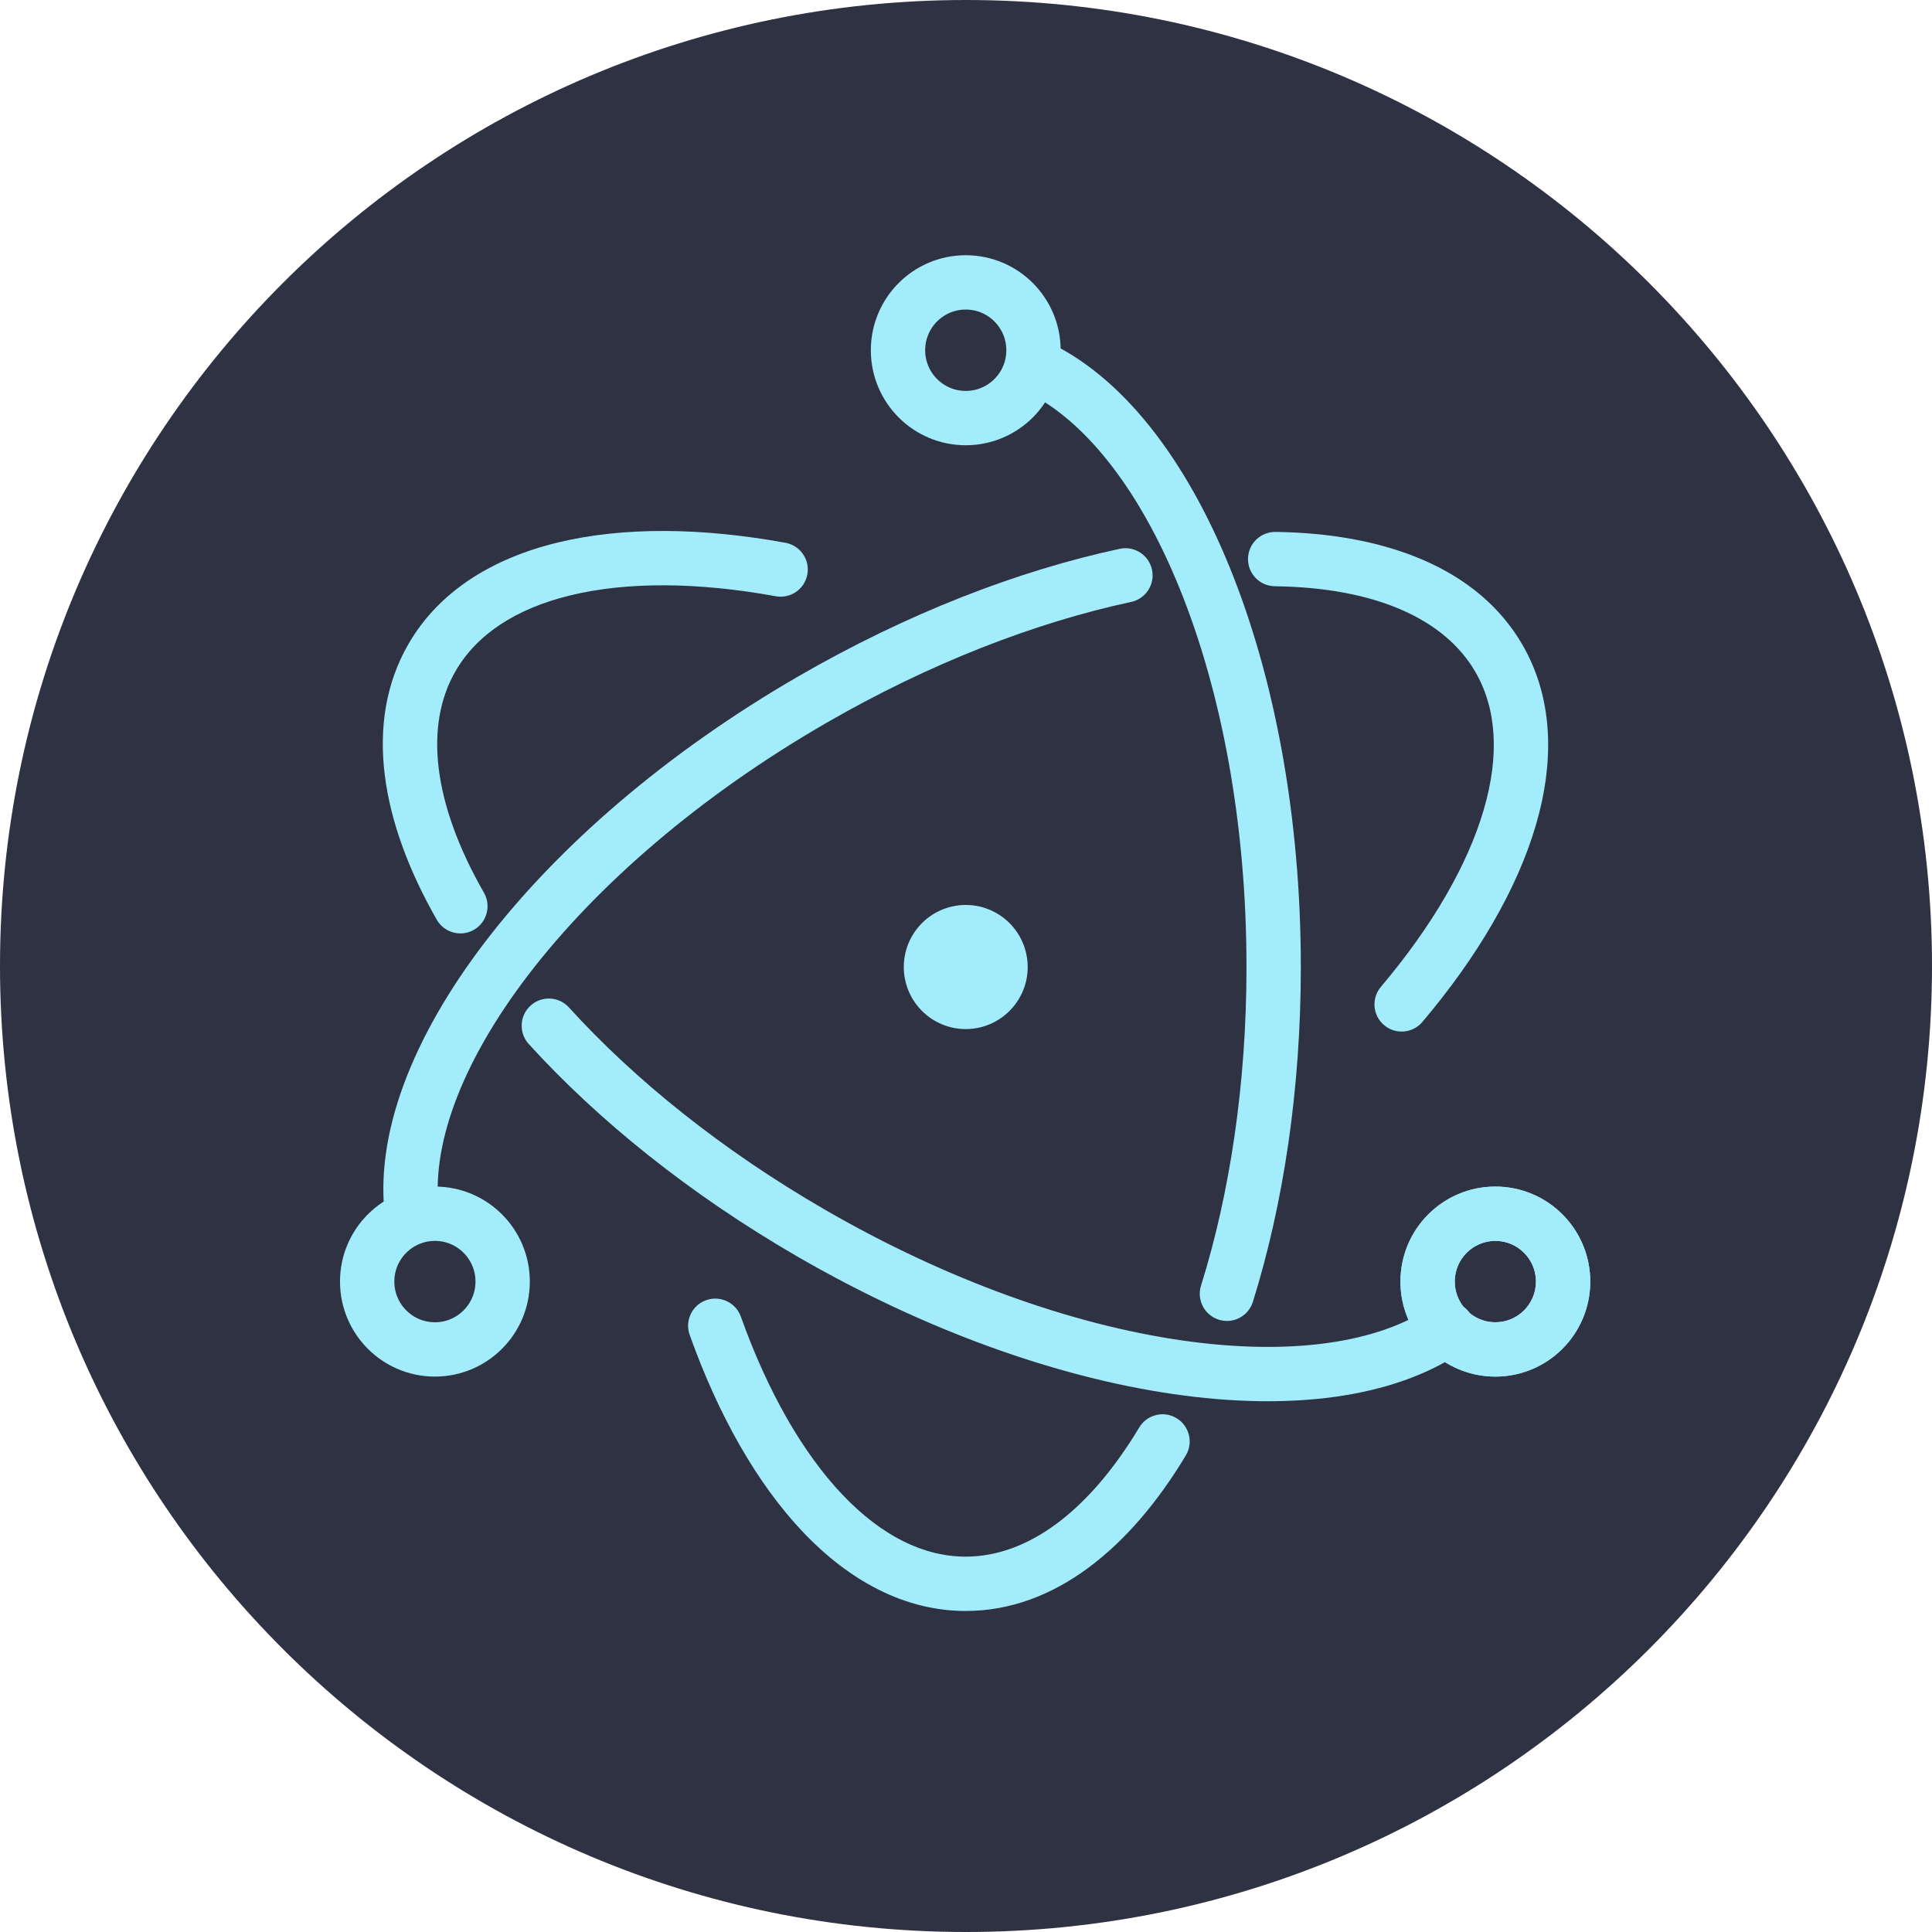
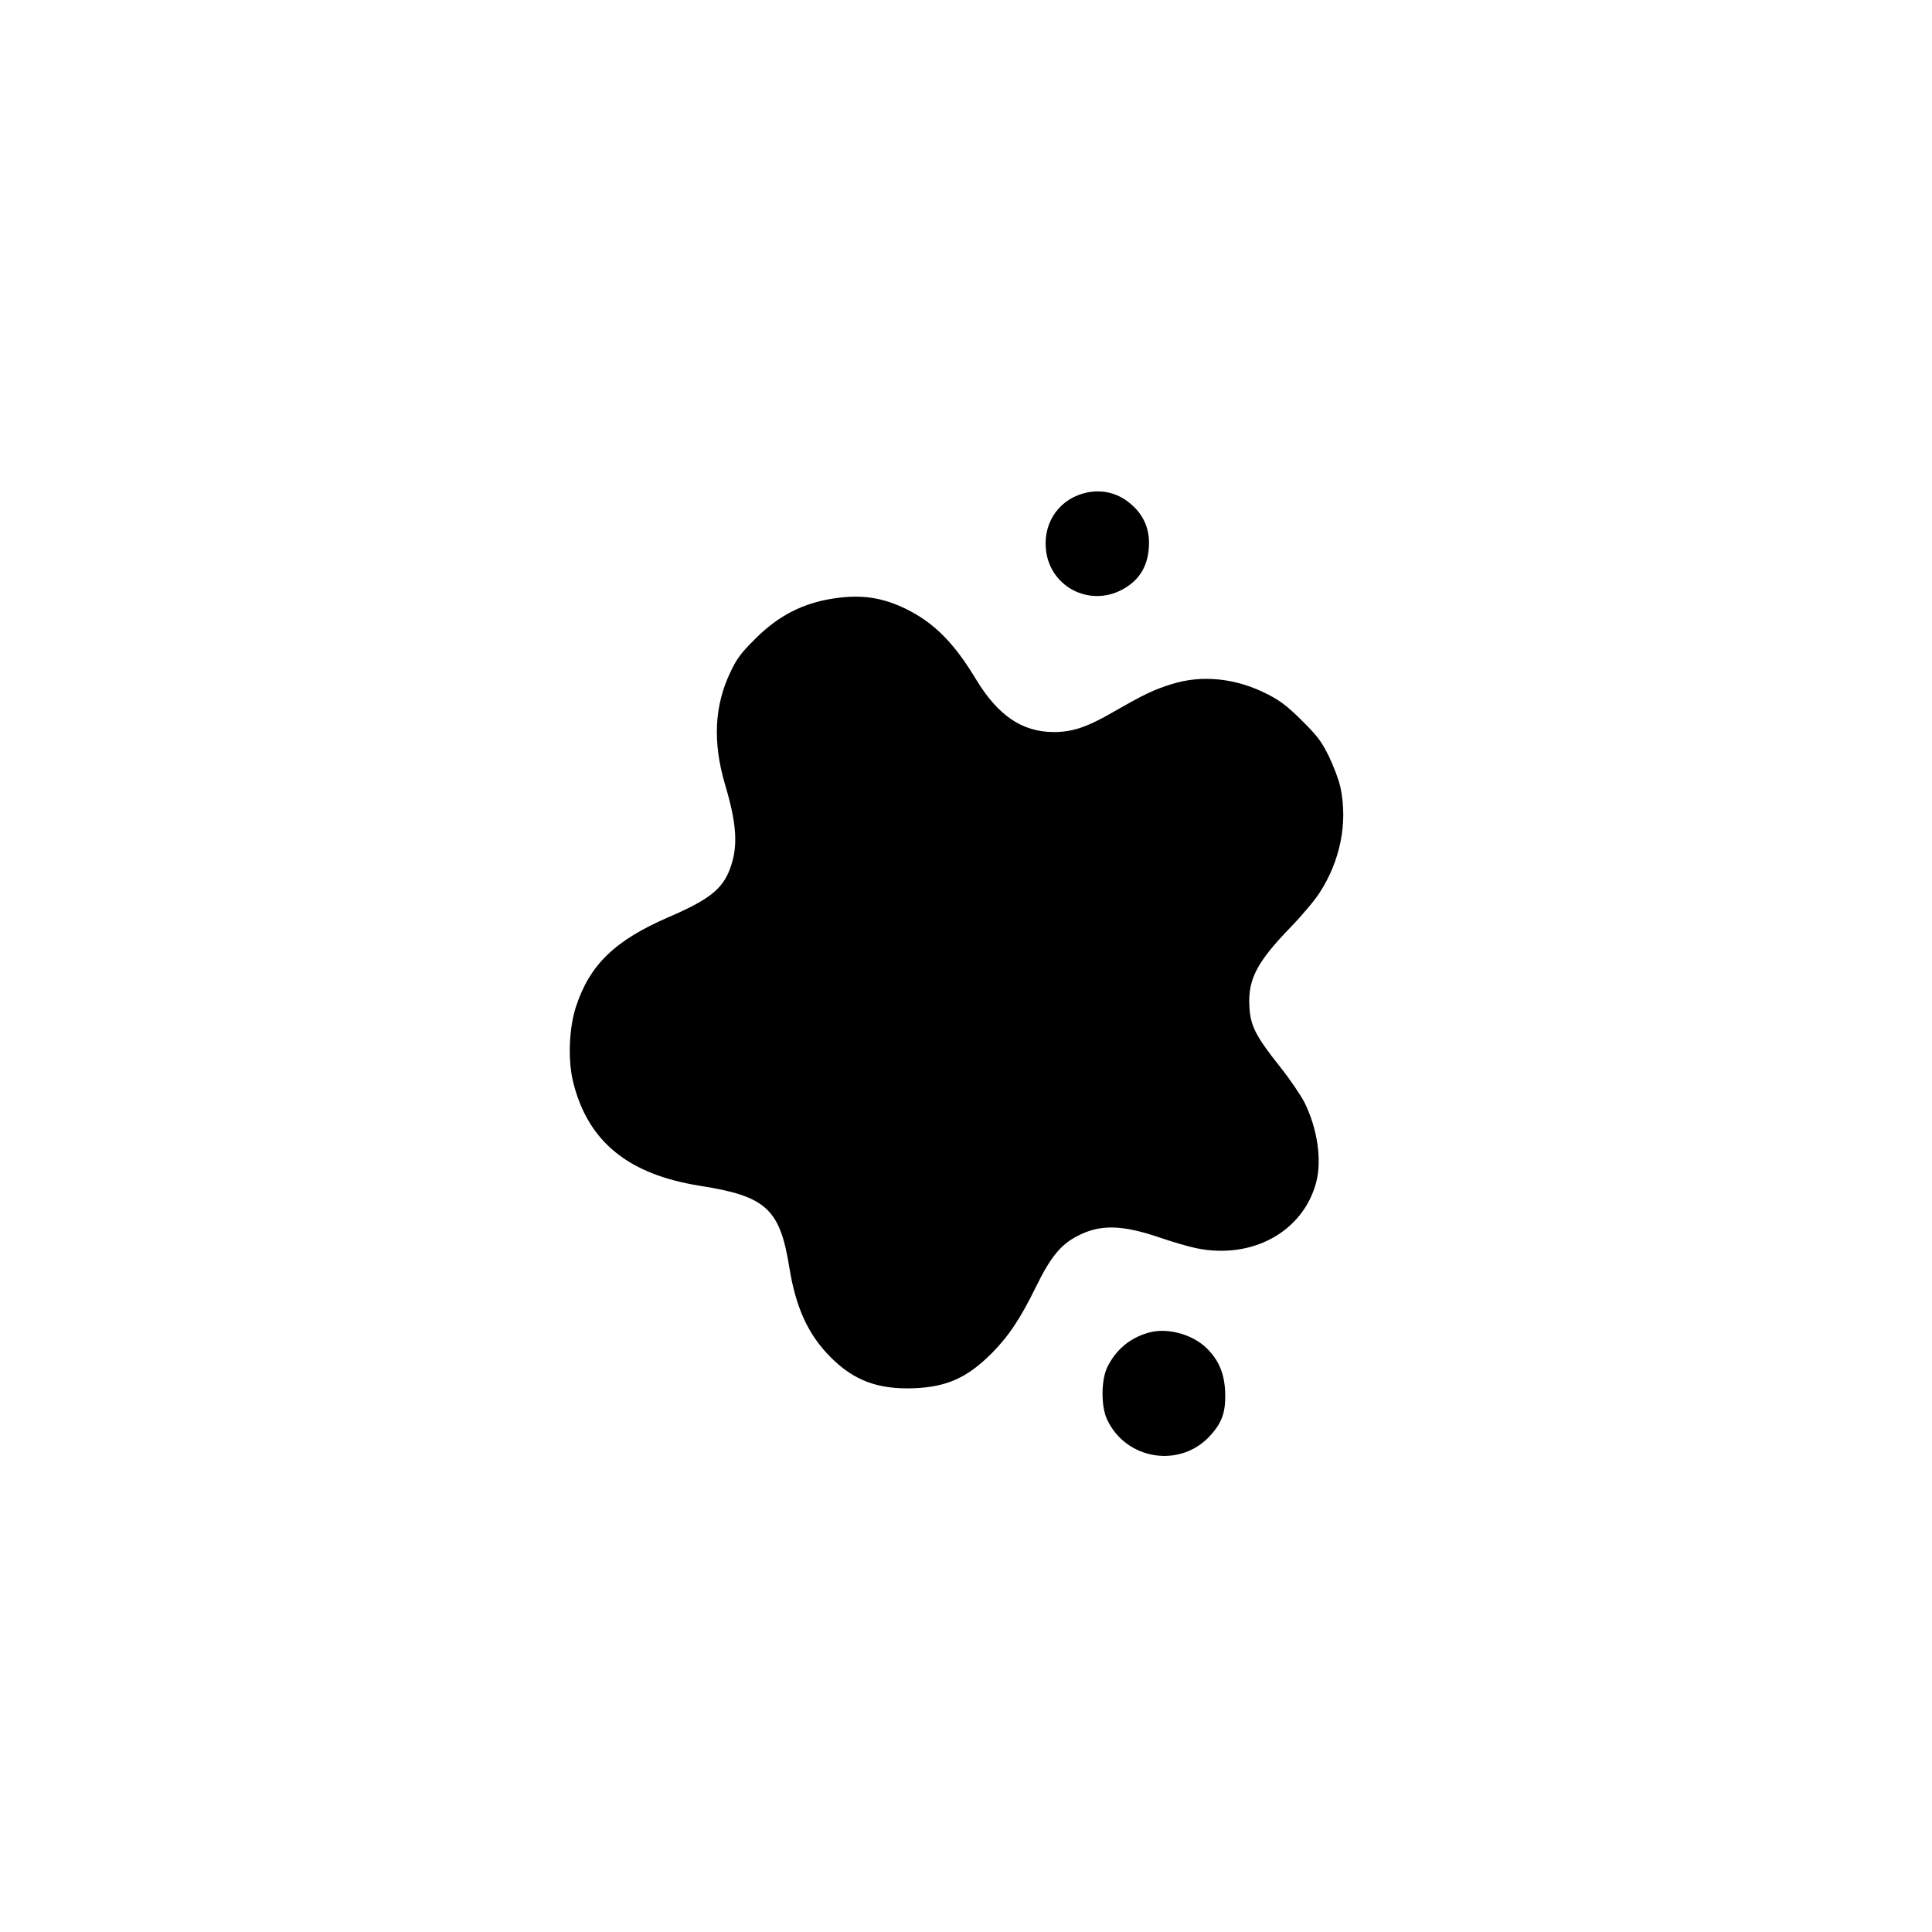
- <svg xmlns="http://www.w3.org/2000/svg" viewBox="0 0 128 128" fill="none">
-   <circle cx="64" cy="64" r="64" fill="#2F3242" />
-   <ellipse cx="63.983" cy="23.204" rx="4.488" ry="4.495" stroke="#A2ECFB" stroke-width="3.6" stroke-linecap="round" />
-   <path d="M51.395 39.503C52.373 39.681 53.311 39.033 53.489 38.055C53.668 37.077 53.019 36.14 52.041 35.961L51.395 39.503ZM28.615 43.575L30.175 44.474L30.175 44.474L28.615 43.575ZM28.939 60.936C29.433 61.798 30.533 62.098 31.396 61.604C32.258 61.11 32.557 60.01 32.064 59.147L28.939 60.936ZM37.694 66.746C37.025 66.01 35.887 65.955 35.151 66.624C34.415 67.292 34.361 68.431 35.029 69.167L37.694 66.746ZM53.749 81.701L52.848 83.26L53.749 81.701ZM96.921 89.515C97.742 88.954 97.953 87.834 97.392 87.013C96.831 86.192 95.711 85.981 94.89 86.542L96.921 89.515ZM52.041 35.961C46.471 34.945 41.285 34.897 36.974 35.938C32.655 36.981 29.084 39.158 27.056 42.676L30.175 44.474C31.569 42.055 34.145 40.324 37.819 39.437C41.501 38.548 46.155 38.547 51.395 39.503L52.041 35.961ZM27.056 42.676C24.043 47.903 25.278 54.54 28.939 60.936L32.064 59.147C28.658 53.198 28.109 48.058 30.175 44.474L27.056 42.676ZM35.029 69.167C39.639 74.24 45.716 79.135 52.848 83.26L54.65 80.143C47.808 76.187 42.03 71.519 37.694 66.746L35.029 69.167ZM52.848 83.26C61.344 88.173 70.046 91.245 77.735 92.361C85.359 93.468 92.274 92.688 96.921 89.515L94.89 86.542C91.326 88.977 85.49 89.849 78.252 88.798C71.079 87.757 62.809 84.861 54.65 80.143L52.848 83.26ZM105.359 84.908C105.359 81.434 102.546 78.613 99.071 78.613V82.213C100.553 82.213 101.759 83.417 101.759 84.908H105.359ZM99.071 78.613C95.596 78.613 92.783 81.434 92.783 84.908H96.383C96.383 83.417 97.589 82.213 99.071 82.213V78.613ZM92.783 84.908C92.783 88.382 95.596 91.203 99.071 91.203V87.603C97.589 87.603 96.383 86.399 96.383 84.908H92.783ZM99.071 91.203C102.546 91.203 105.359 88.382 105.359 84.908H101.759C101.759 86.399 100.553 87.603 99.071 87.603V91.203Z" fill="#A2ECFB" />
-   <path d="M91.487 65.382C90.846 66.141 90.941 67.277 91.7 67.919C92.459 68.56 93.595 68.465 94.237 67.706L91.487 65.382ZM99.317 43.635L97.757 44.534L99.317 43.635ZM84.507 35.241C83.513 35.228 82.697 36.024 82.684 37.018C82.671 38.012 83.466 38.828 84.46 38.841L84.507 35.241ZM74.941 39.88C75.913 39.672 76.531 38.715 76.323 37.742C76.114 36.771 75.157 36.152 74.185 36.36L74.941 39.88ZM53.784 46.373L54.685 47.931L53.784 46.373ZM25.549 80.905C25.693 81.888 26.607 82.569 27.591 82.425C28.575 82.281 29.255 81.366 29.111 80.383L25.549 80.905ZM94.237 67.706C97.884 63.391 100.505 58.927 101.752 54.678C103.001 50.421 102.9 46.247 100.876 42.736L97.757 44.534C99.149 46.949 99.36 50.042 98.297 53.664C97.232 57.294 94.918 61.322 91.487 65.382L94.237 67.706ZM100.876 42.736C97.912 37.594 91.708 35.335 84.507 35.241L84.46 38.841C91.133 38.928 95.726 41.011 97.757 44.534L100.876 42.736ZM74.185 36.36C67.436 37.809 60.088 40.648 52.883 44.815L54.685 47.931C61.597 43.934 68.595 41.242 74.941 39.88L74.185 36.36ZM52.883 44.815C44.137 49.872 36.967 56.095 32.149 62.393C27.377 68.63 24.715 75.212 25.549 80.905L29.111 80.383C28.484 76.103 30.475 70.506 35.008 64.58C39.496 58.714 46.284 52.789 54.685 47.931L52.883 44.815Z" fill="#A2ECFB" />
-   <path d="M49.083 87.23C48.748 86.293 47.718 85.806 46.782 86.141C45.846 86.475 45.358 87.505 45.693 88.442L49.083 87.23ZM78.564 96.426C79.075 95.573 78.799 94.468 77.946 93.956C77.094 93.444 75.988 93.721 75.477 94.573L78.564 96.426ZM79.57 85.18C79.274 86.128 79.803 87.138 80.752 87.434C81.7 87.731 82.71 87.202 83.006 86.253L79.57 85.18ZM84.383 64.067H82.583H84.383ZM69.156 22.53C68.248 22.126 67.184 22.535 66.78 23.443C66.376 24.352 66.785 25.416 67.693 25.819L69.156 22.53ZM45.693 88.442C47.599 93.774 50.15 98.29 53.203 101.505C56.262 104.724 59.928 106.731 63.983 106.731V103.131C61.198 103.131 58.416 101.765 55.813 99.025C53.204 96.279 50.877 92.248 49.083 87.23L45.693 88.442ZM63.983 106.731C69.869 106.731 74.892 102.542 78.564 96.426L75.477 94.573C72.078 100.235 68.012 103.131 63.983 103.131V106.731ZM83.006 86.253C85.027 79.786 86.183 72.183 86.183 64.067H82.583C82.583 71.854 81.472 79.092 79.57 85.18L83.006 86.253ZM86.183 64.067C86.183 54.114 84.444 44.922 81.496 37.65C78.575 30.444 74.344 24.837 69.156 22.53L67.693 25.819C71.636 27.573 75.385 32.156 78.16 39.003C80.909 45.784 82.583 54.507 82.583 64.067H86.183Z" fill="#A2ECFB" />
-   <path fill-rule="evenodd" clip-rule="evenodd" d="M103.559 84.908C103.559 82.425 101.55 80.413 99.071 80.413C96.592 80.413 94.583 82.425 94.583 84.908C94.583 87.39 96.592 89.403 99.071 89.403C101.55 89.403 103.559 87.39 103.559 84.908V84.908Z" stroke="#A2ECFB" stroke-width="3.6" stroke-linecap="round" />
-   <path fill-rule="evenodd" clip-rule="evenodd" d="M28.814 89.403C31.293 89.403 33.302 87.39 33.302 84.908C33.302 82.425 31.293 80.413 28.814 80.413C26.336 80.413 24.326 82.425 24.326 84.908C24.326 87.39 26.336 89.403 28.814 89.403V89.403V89.403Z" stroke="#A2ECFB" stroke-width="3.6" stroke-linecap="round" />
-   <path fill-rule="evenodd" clip-rule="evenodd" d="M64.85 68.086C62.634 68.565 60.451 67.155 59.971 64.935C59.493 62.716 60.901 60.529 63.117 60.049C65.333 59.569 67.516 60.98 67.995 63.199C68.474 65.419 67.066 67.605 64.85 68.086Z" fill="#A2ECFB" />
+ <svg xmlns="http://www.w3.org/2000/svg" version="1.0" width="1024pt" height="1024pt" viewBox="0 0 1024 1024" preserveAspectRatio="xMidYMid meet">
+   <g transform="translate(0,1024) scale(0.1,-0.1)" fill="#000000" stroke="none">
+     <path d="M5763 7630 c-141 -29 -232 -150 -220 -296 16 -201 229 -315 407 -218 94 51 140 133 140 248 0 78 -31 147 -90 199 -67 61 -149 84 -237 67z" />
+     <path d="M4425 7069 c-167 -24 -298 -91 -421 -214 -76 -75 -99 -106 -132 -176 -86 -179 -95 -371 -30 -594 64 -214 71 -333 27 -450 -40 -108 -112 -164 -323 -255 -285 -123 -420 -252 -493 -475 -38 -116 -44 -288 -14 -405 79 -312 292 -485 671 -545 351 -55 424 -122 474 -435 34 -210 99 -353 216 -471 124 -126 253 -174 444 -167 174 7 281 55 410 183 90 90 154 185 237 355 76 155 130 222 216 267 122 65 238 63 445 -8 64 -22 147 -46 185 -54 297 -63 569 85 639 348 31 118 7 283 -61 422 -20 39 -78 125 -130 190 -130 164 -158 218 -163 321 -8 144 40 235 219 420 60 62 129 144 153 182 110 170 150 370 111 557 -8 39 -36 113 -61 165 -40 81 -61 109 -143 190 -74 74 -114 105 -178 138 -169 88 -351 107 -513 56 -96 -30 -146 -54 -310 -148 -138 -80 -216 -106 -314 -106 -168 0 -296 87 -412 278 -116 193 -222 300 -369 373 -126 62 -236 79 -380 58z" />
+     <path d="M6089 3177 c-100 -28 -174 -90 -220 -183 -33 -68 -34 -206 -2 -276 101 -219 394 -263 552 -82 57 64 76 118 75 209 -1 105 -29 178 -93 244 -76 78 -211 116 -312 88z" />
+   </g>
</svg>
